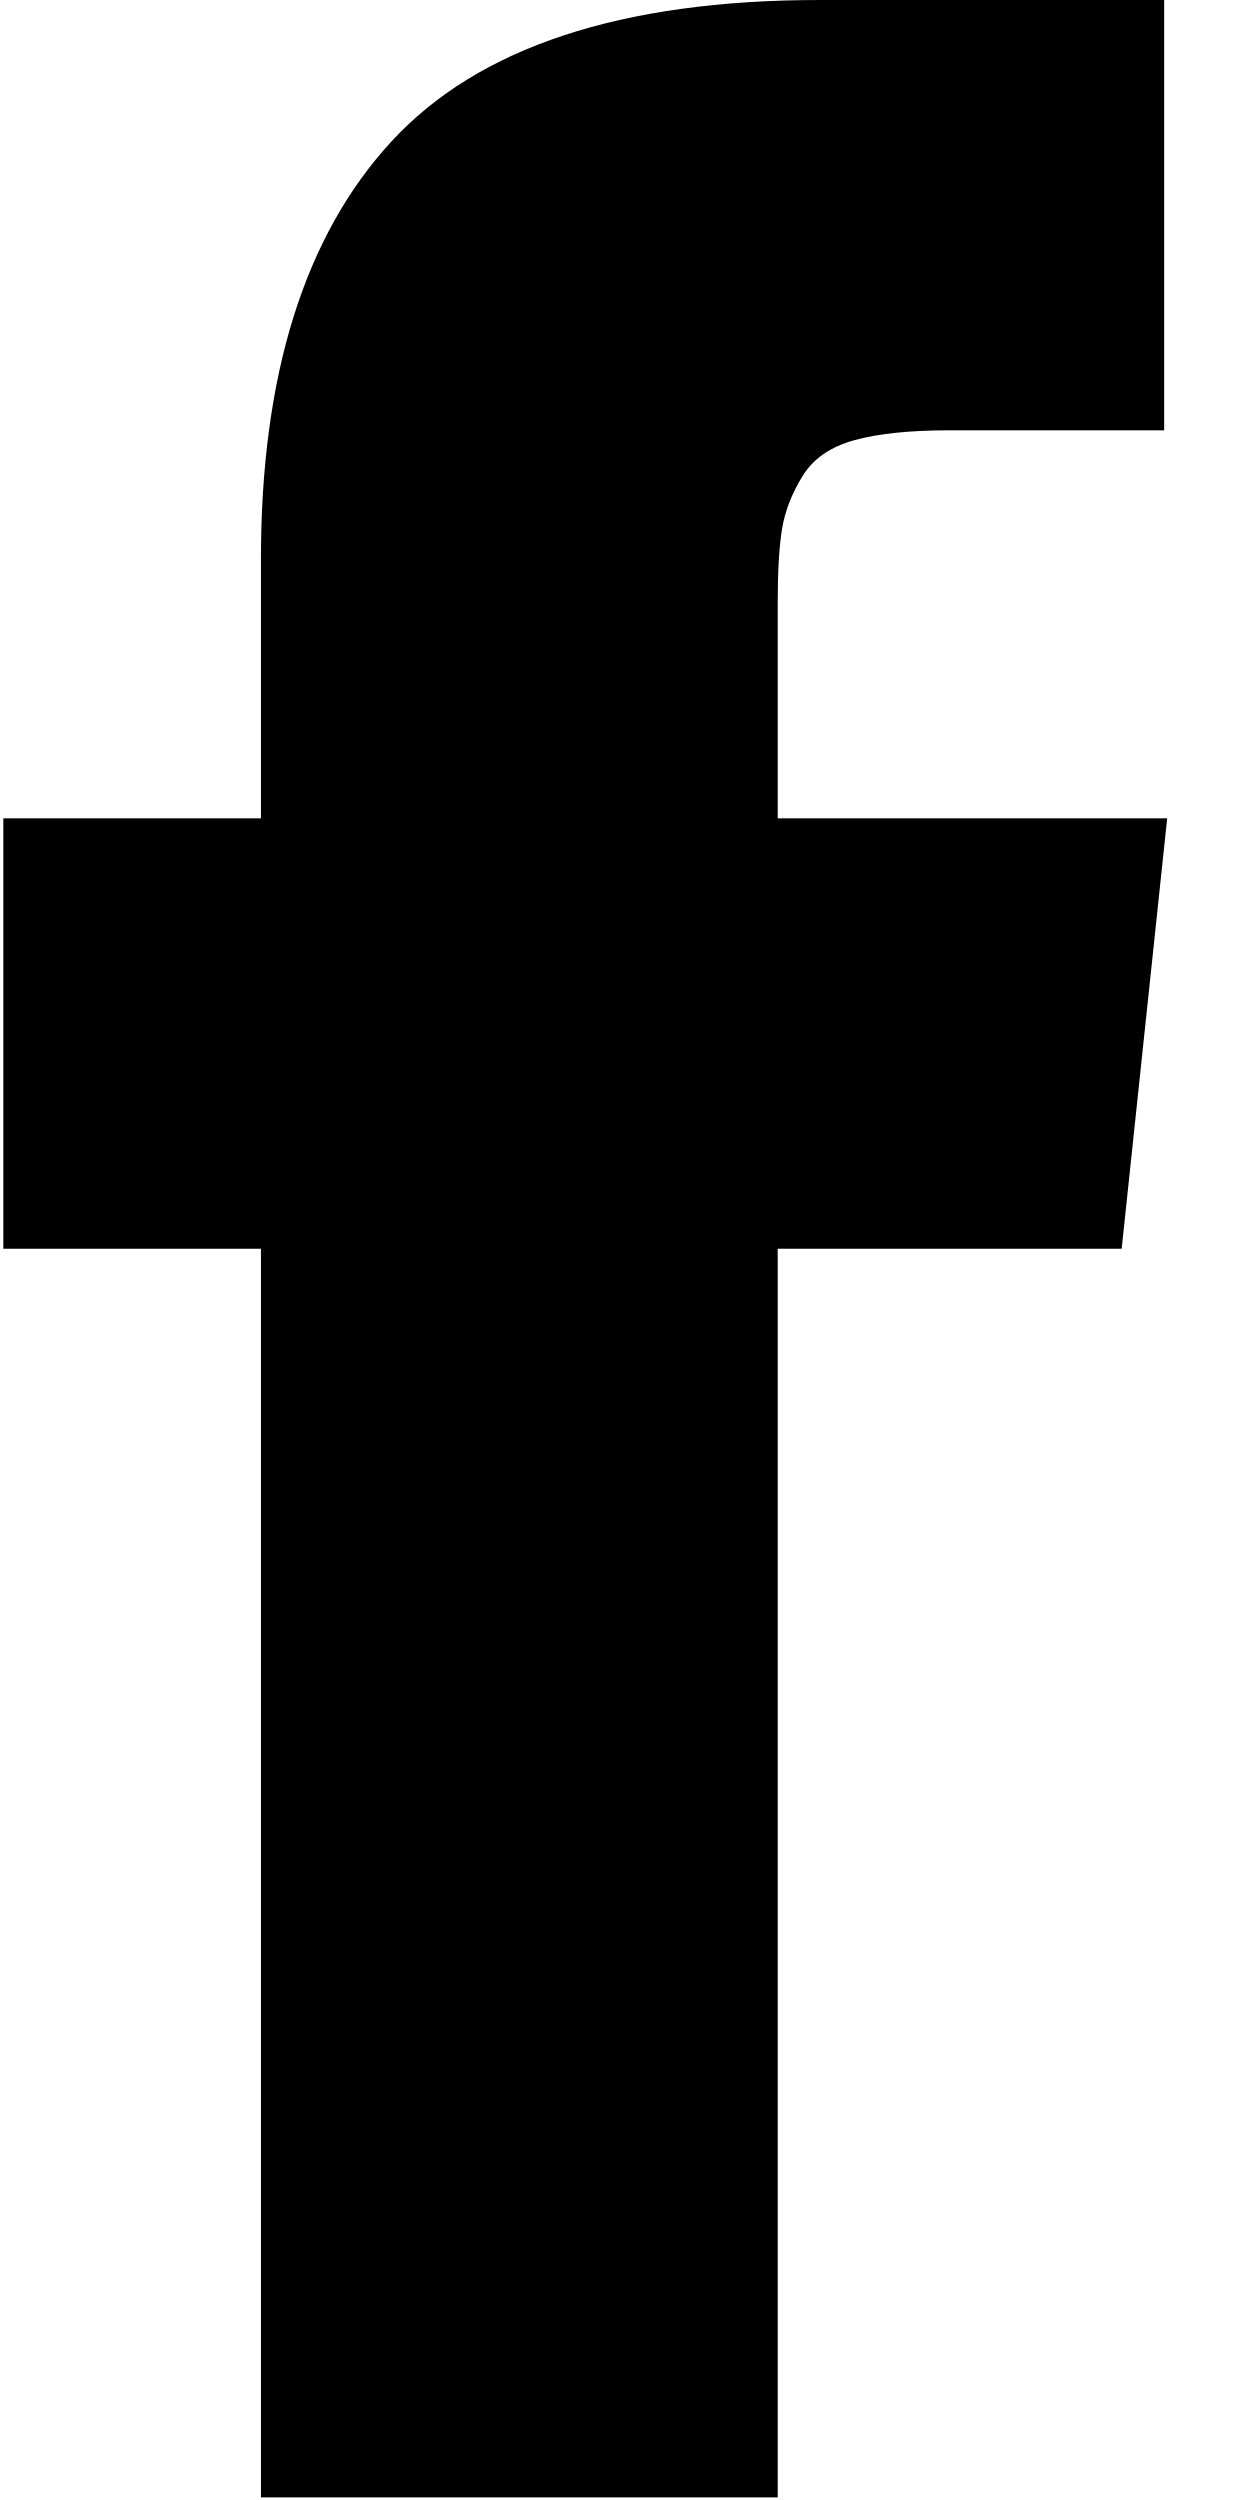
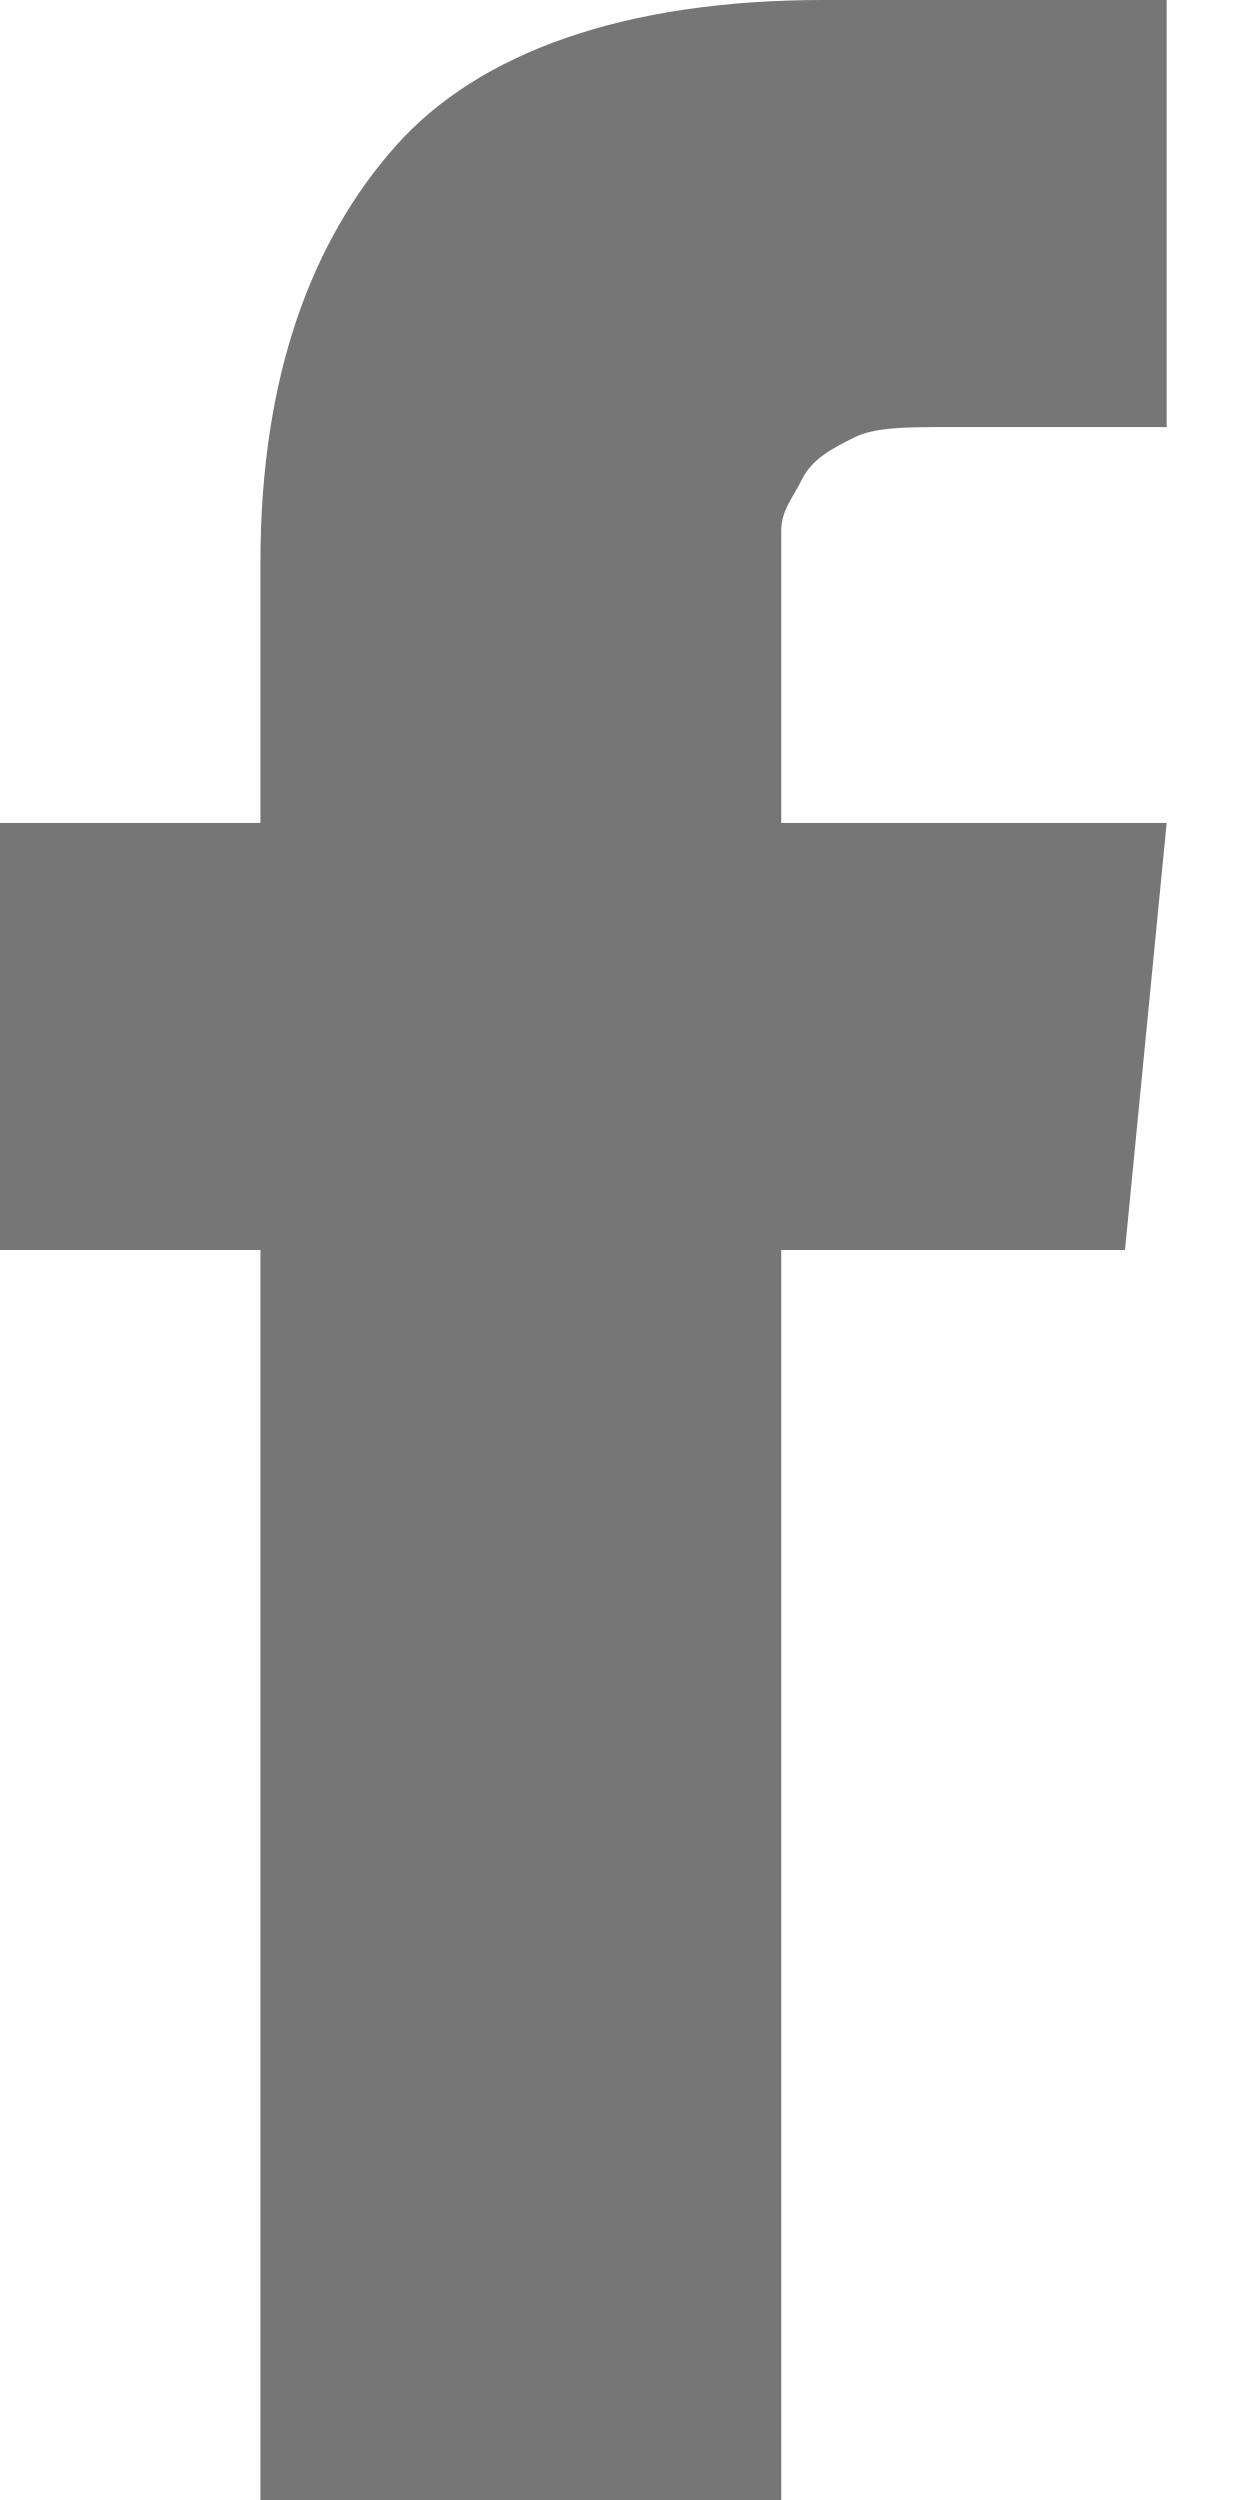
- <svg xmlns="http://www.w3.org/2000/svg" width="12px" height="24px" viewBox="0 0 12 24" version="1.1">
-   <defs />
-   <g id="Icons" stroke="none" stroke-width="1" fill="none" fill-rule="evenodd">
-     <g id="socialmedia_facebook" transform="translate(-18, -12)" fill="#000000">
-       <g transform="translate(18, 12)" id="Shape">
-         <path d="M7.466,7.856 L7.466,5.79 C7.466,5.48 7.48,5.24 7.509,5.07 C7.538,4.9 7.604,4.733 7.706,4.568 C7.808,4.403 7.973,4.289 8.201,4.226 C8.429,4.163 8.732,4.131 9.11,4.131 L11.176,4.131 L11.176,0 L7.873,0 C5.963,0 4.59,0.453 3.756,1.36 C2.922,2.267 2.505,3.603 2.505,5.368 L2.505,7.856 L0.032,7.856 L0.032,11.988 L2.505,11.988 L2.505,23.975 L7.466,23.975 L7.466,11.988 L10.768,11.988 L11.205,7.856 L7.466,7.856 L7.466,7.856 Z" />
+ <svg xmlns="http://www.w3.org/2000/svg" version="1.1" id="Ebene_1" x="0px" y="0px" viewBox="0 0 12 24" style="enable-background:new 0 0 12 24;" xml:space="preserve">
+   <style type="text/css">
+ 	.st0{fill:#767676;}
+ </style>
+   <g id="Icons">
+     <g id="socialmedia_facebook" transform="translate(-18, -12)">
+       <g id="Shape" transform="translate(18, 12)">
+         <path class="st0" d="M7.5,7.9V5.8c0-0.3,0-0.6,0-0.7c0-0.2,0.1-0.3,0.2-0.5C7.8,4.4,8,4.3,8.2,4.2c0.2-0.1,0.5-0.1,0.9-0.1h2.1V0     H7.9C6,0,4.6,0.5,3.8,1.4c-0.8,0.9-1.3,2.2-1.3,4v2.5H0V12h2.5v12h5V12h3.3l0.4-4.1H7.5L7.5,7.9z" />
      </g>
    </g>
  </g>
</svg>
